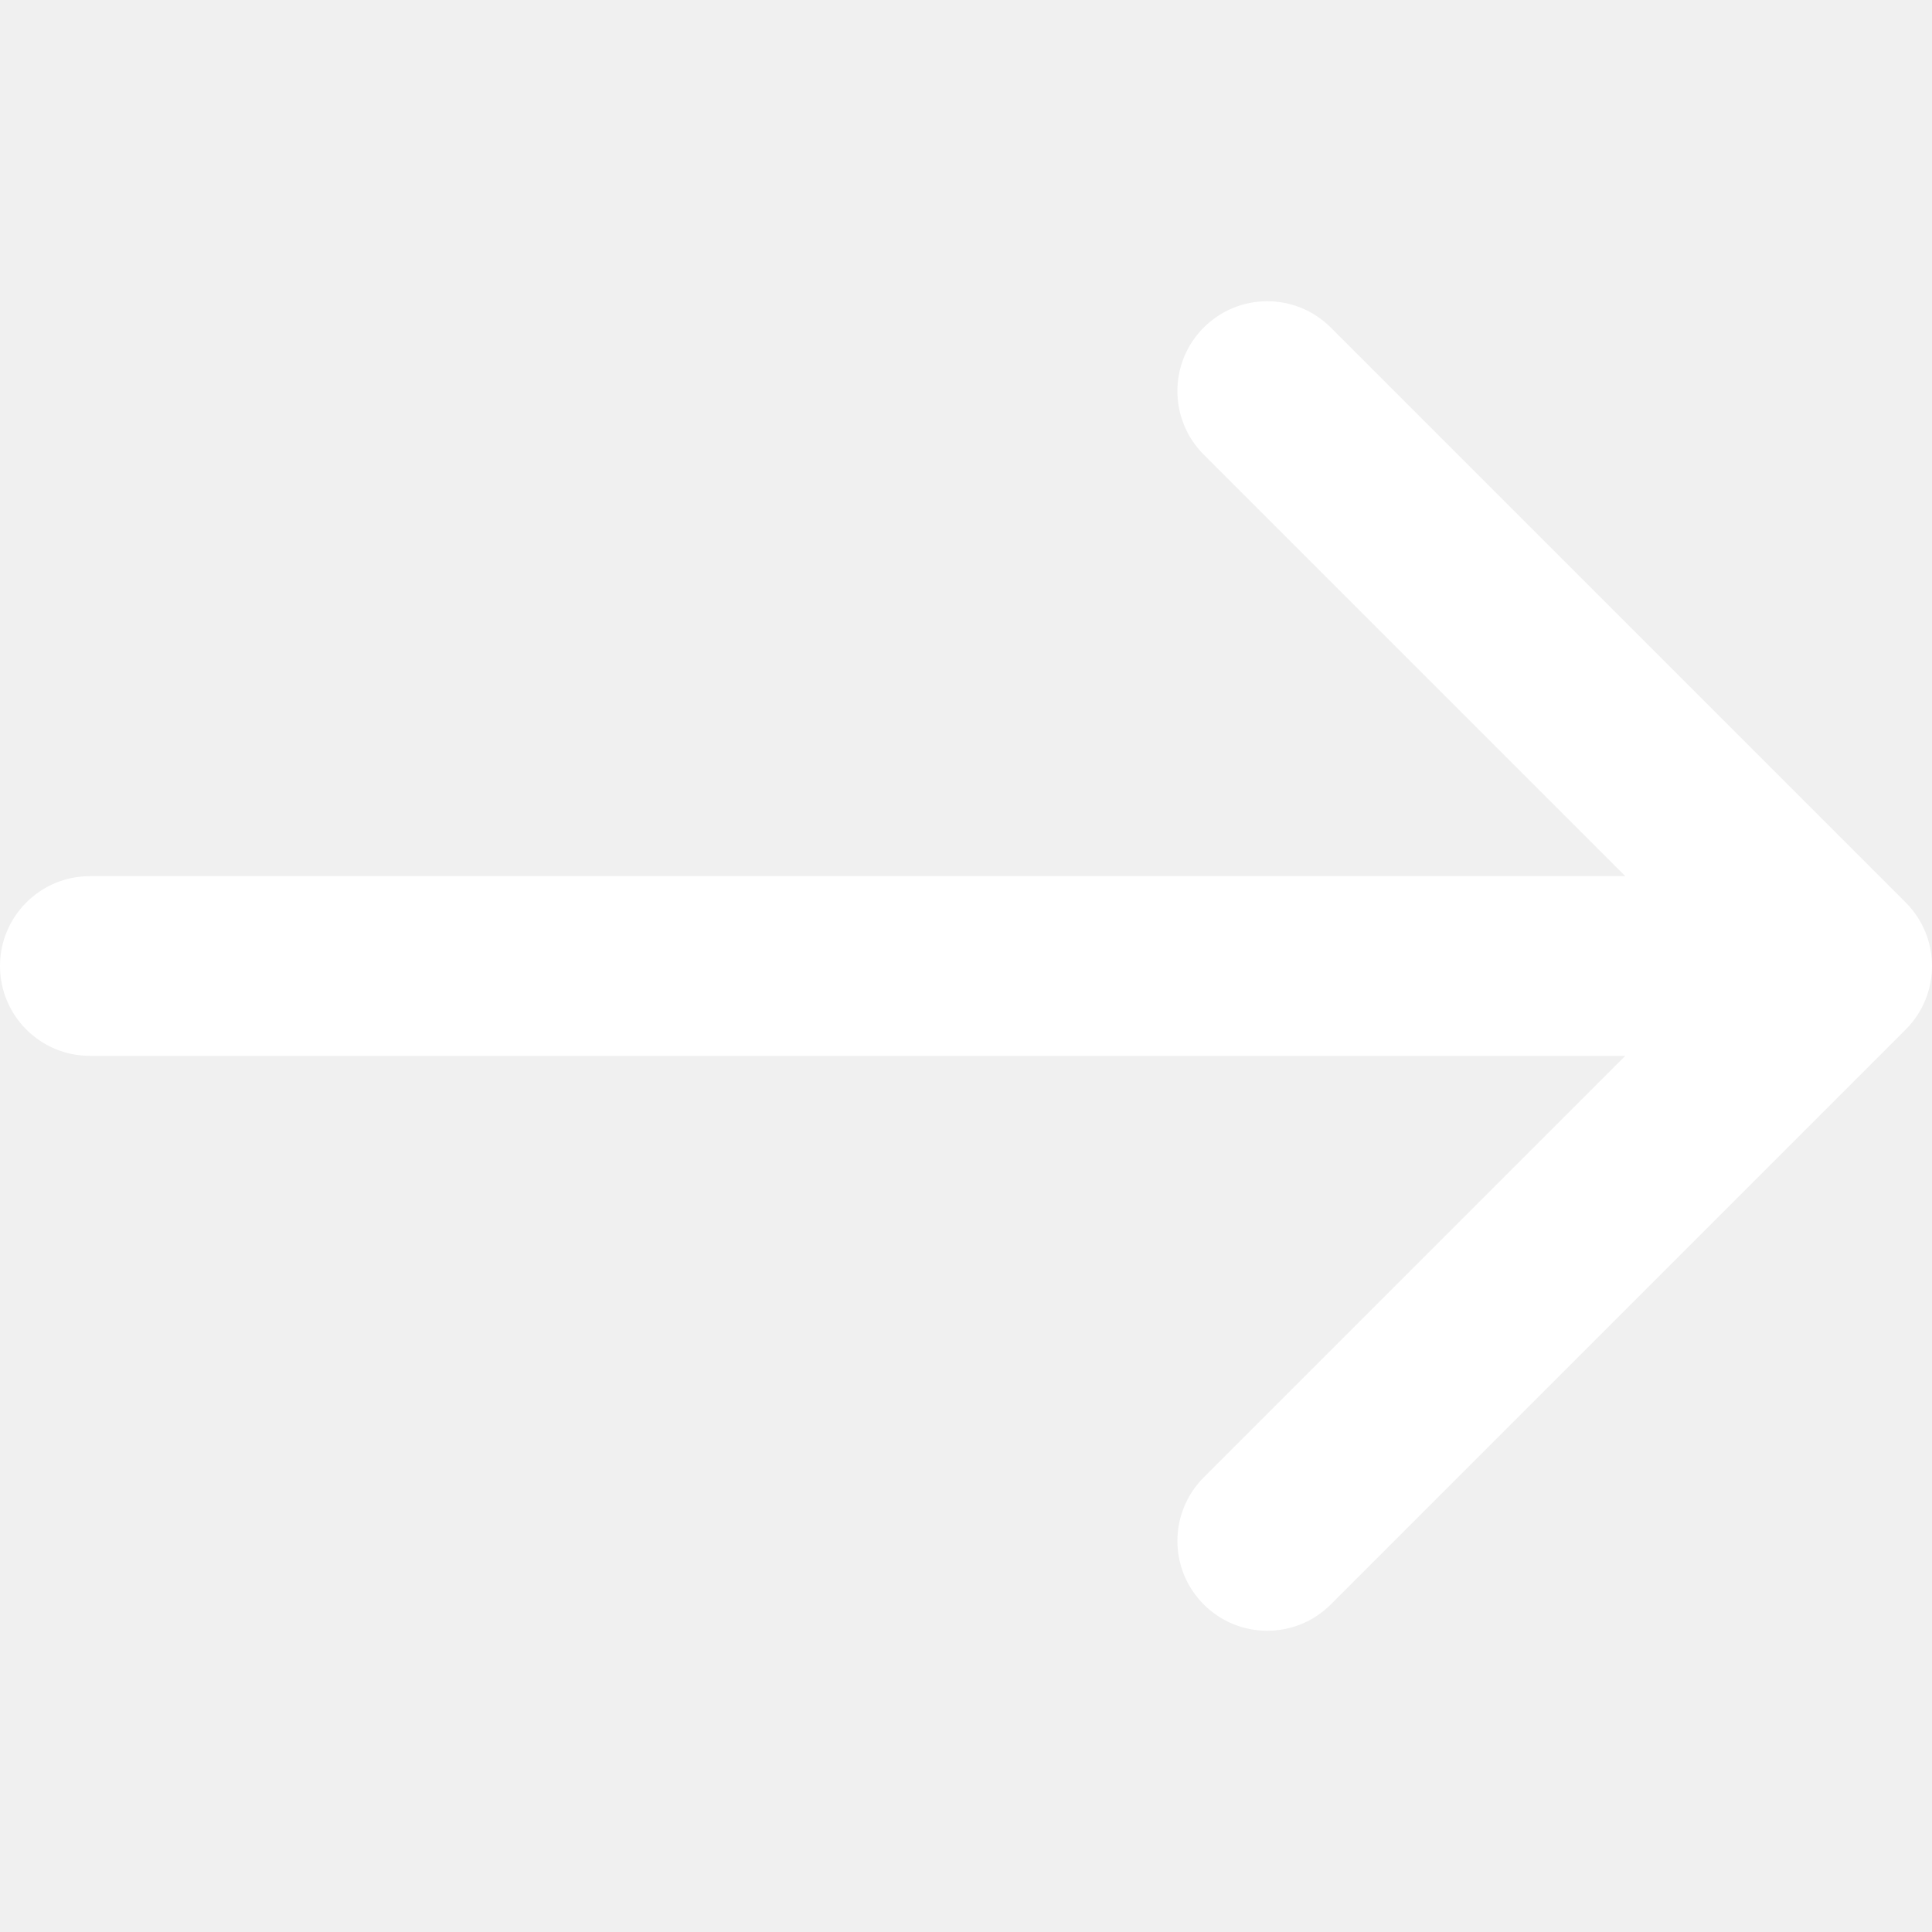
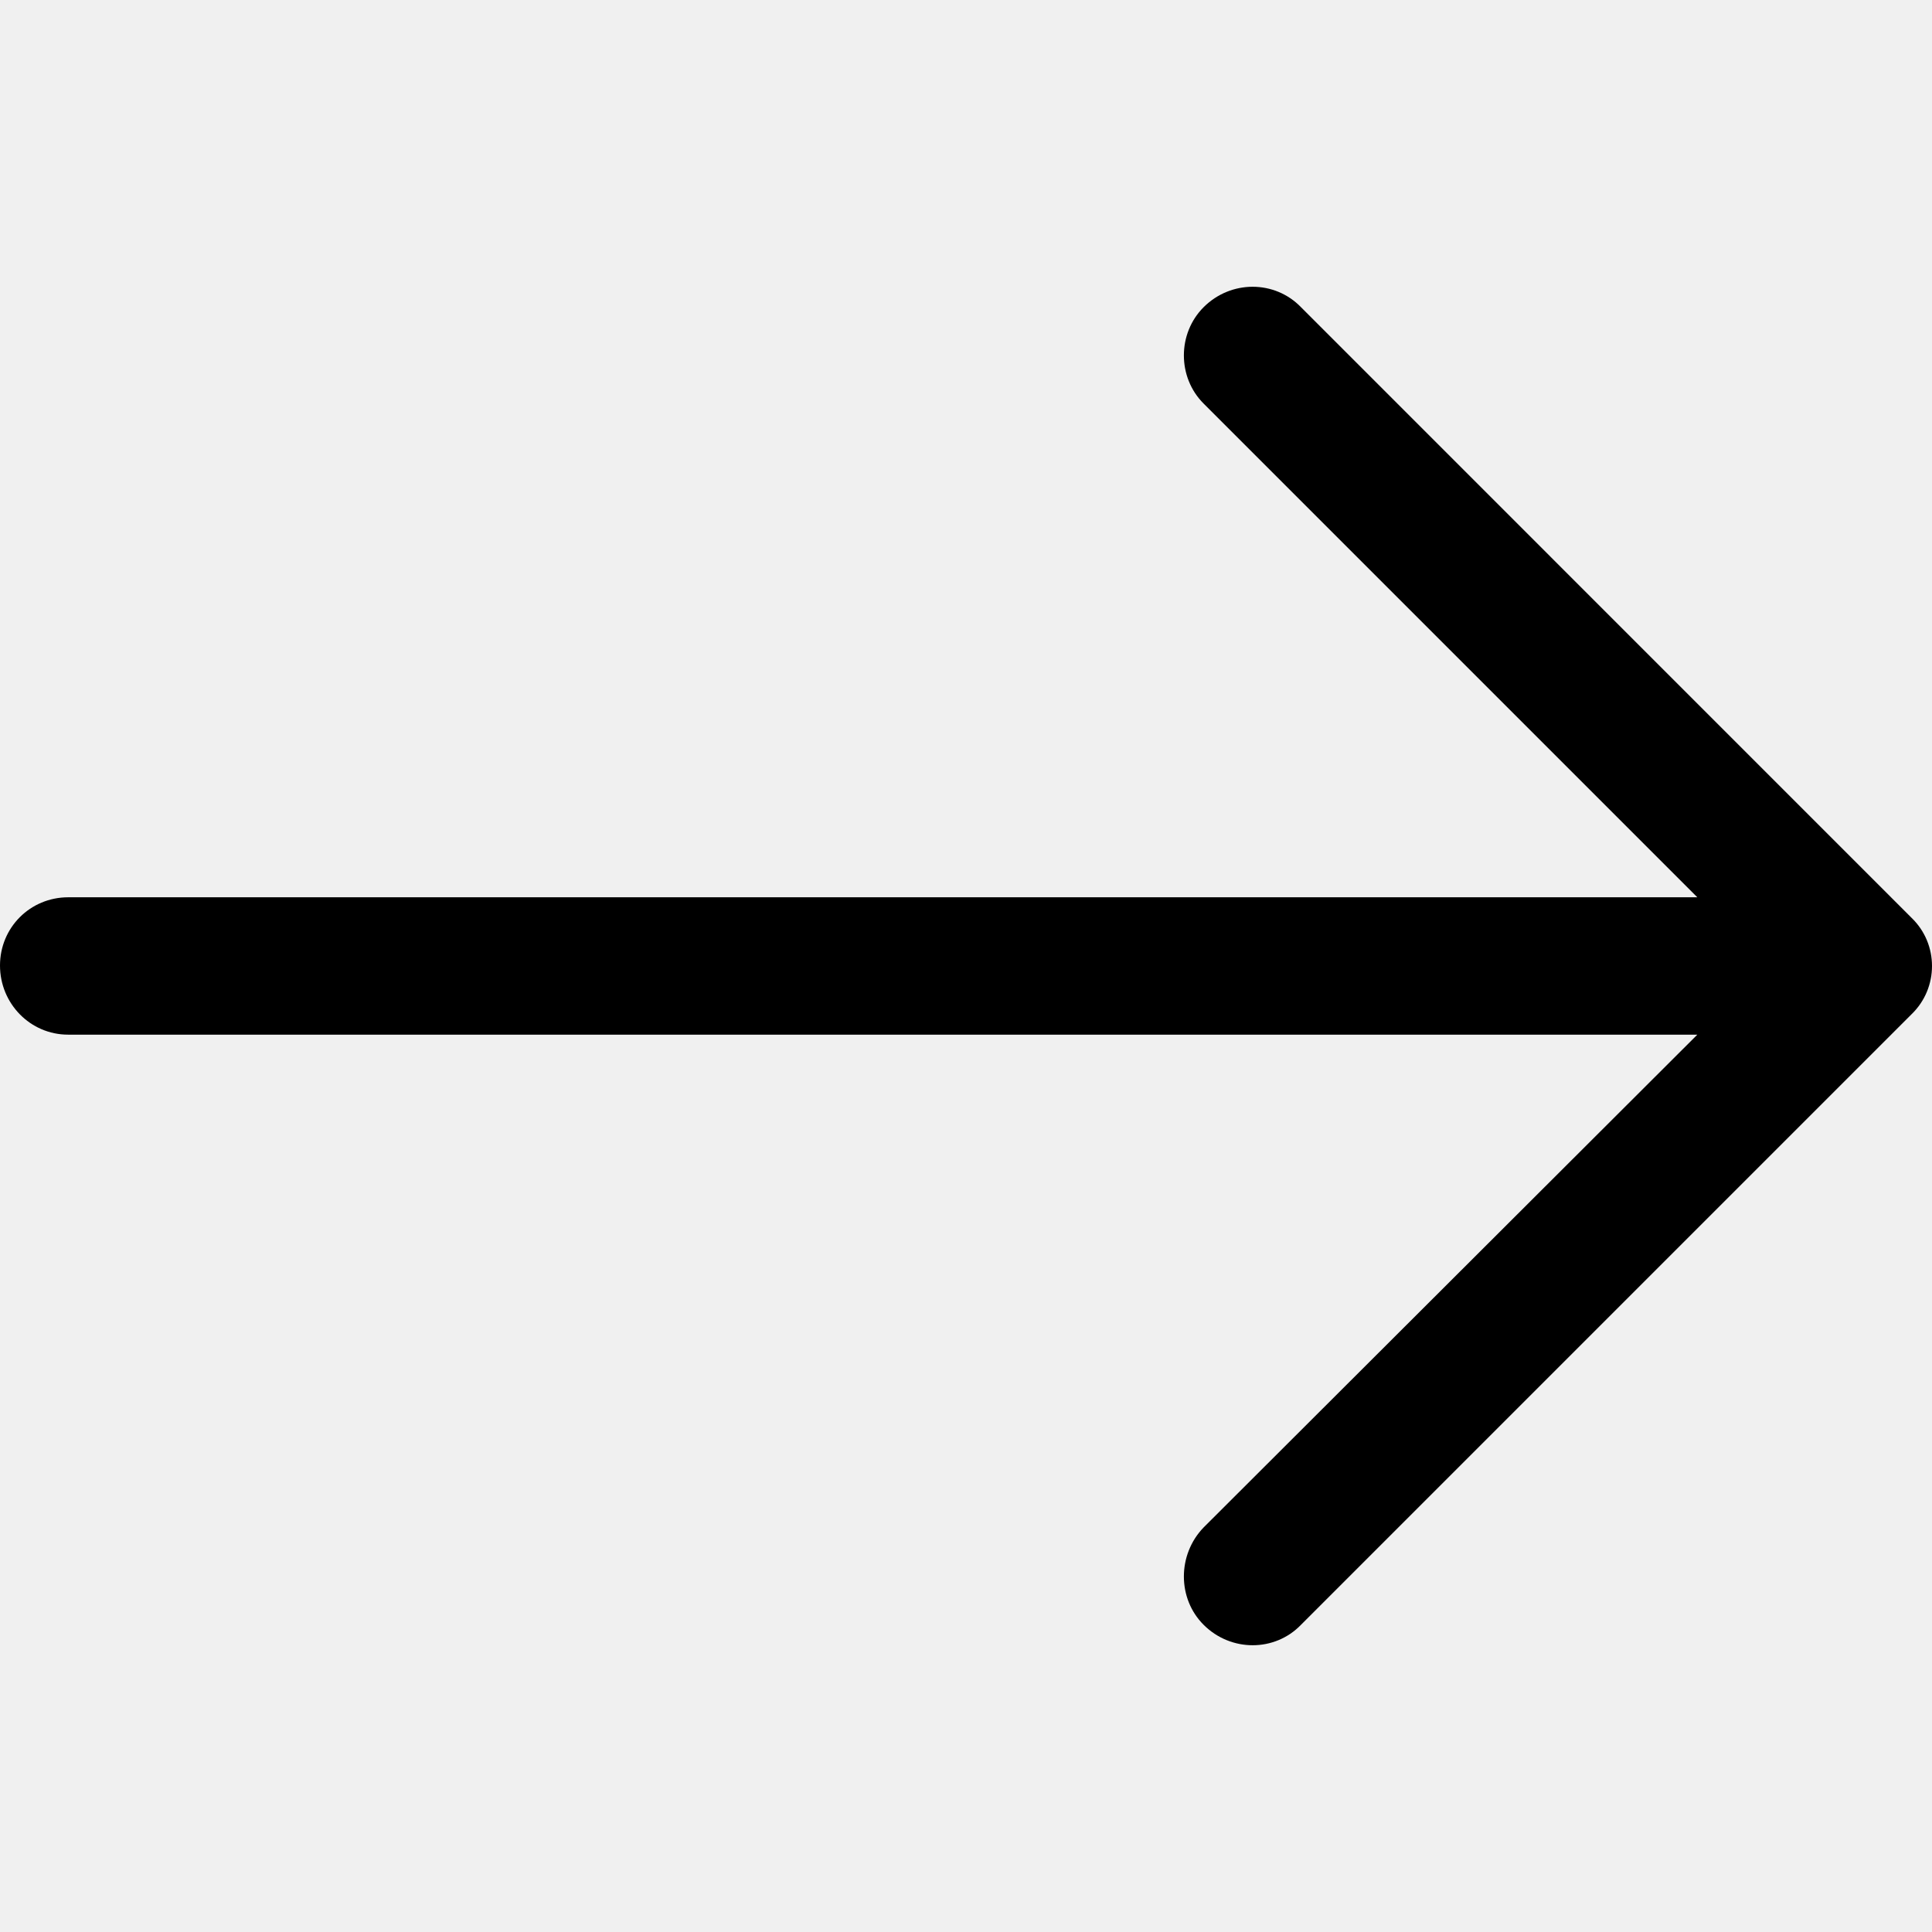
- <svg xmlns="http://www.w3.org/2000/svg" version="1.1" id="Capa_1" x="0px" y="0px" width="268.832px" height="268.832px" viewBox="0 0 268.832 268.832" style="enable-background:new 0 0 268.832 268.832;" xml:space="preserve">
-   <g>
-     <path fill="#ffffff" d="M265.171,125.577l-80-80c-4.881-4.881-12.797-4.881-17.678,0c-4.882,4.882-4.882,12.796,0,17.678l58.661,58.661H12.5   c-6.903,0-12.5,5.597-12.5,12.5c0,6.902,5.597,12.5,12.5,12.5h213.654l-58.659,58.661c-4.882,4.882-4.882,12.796,0,17.678   c2.44,2.439,5.64,3.661,8.839,3.661s6.398-1.222,8.839-3.661l79.998-80C270.053,138.373,270.053,130.459,265.171,125.577z" />
-   </g>
+ <svg xmlns="http://www.w3.org/2000/svg" version="1.1" id="Capa_1" x="0px" y="0px" viewBox="0 0 31.49 31.49" style="enable-background:new 0 0 31.49 31.49;" xml:space="preserve" width="512px" height="512px">
+   <path d="M21.205,5.007c-0.429-0.444-1.143-0.444-1.587,0c-0.429,0.429-0.429,1.143,0,1.571l8.047,8.047H1.111  C0.492,14.626,0,15.118,0,15.737c0,0.619,0.492,1.127,1.111,1.127h26.554l-8.047,8.032c-0.429,0.444-0.429,1.159,0,1.587  c0.444,0.444,1.159,0.444,1.587,0l9.952-9.952c0.444-0.429,0.444-1.143,0-1.571L21.205,5.007z" fill="#000000" />
</svg>
